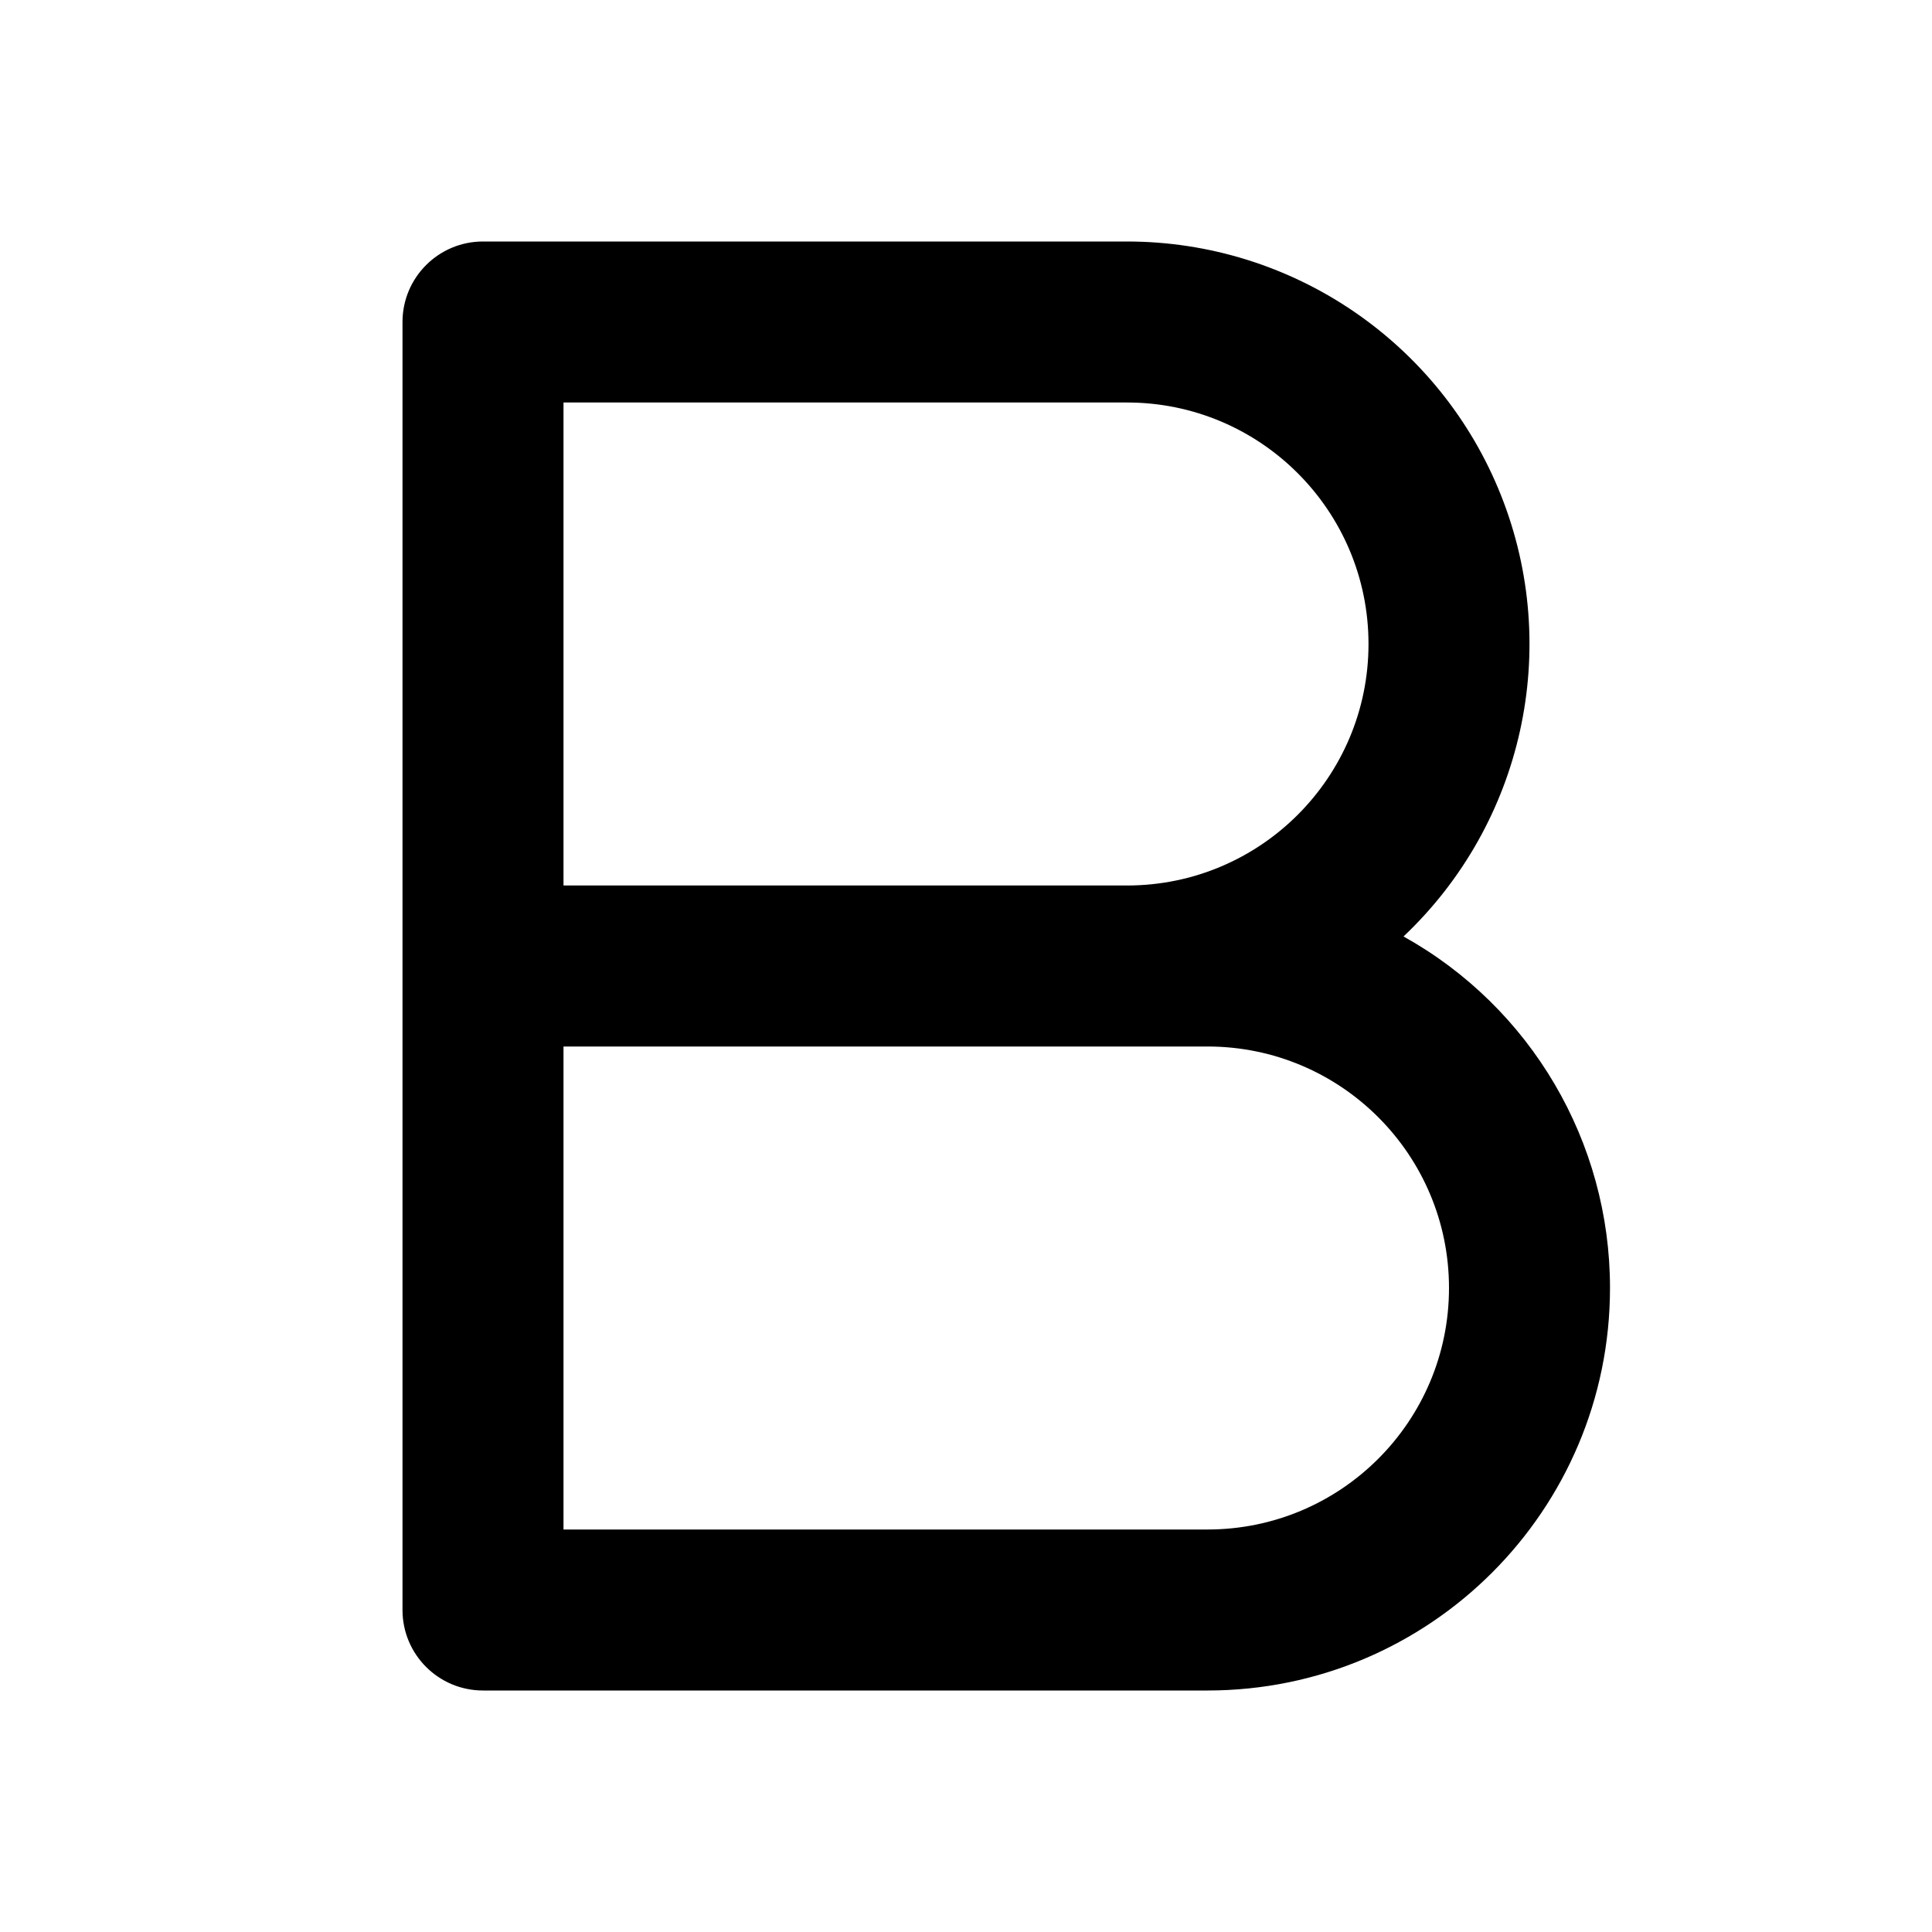
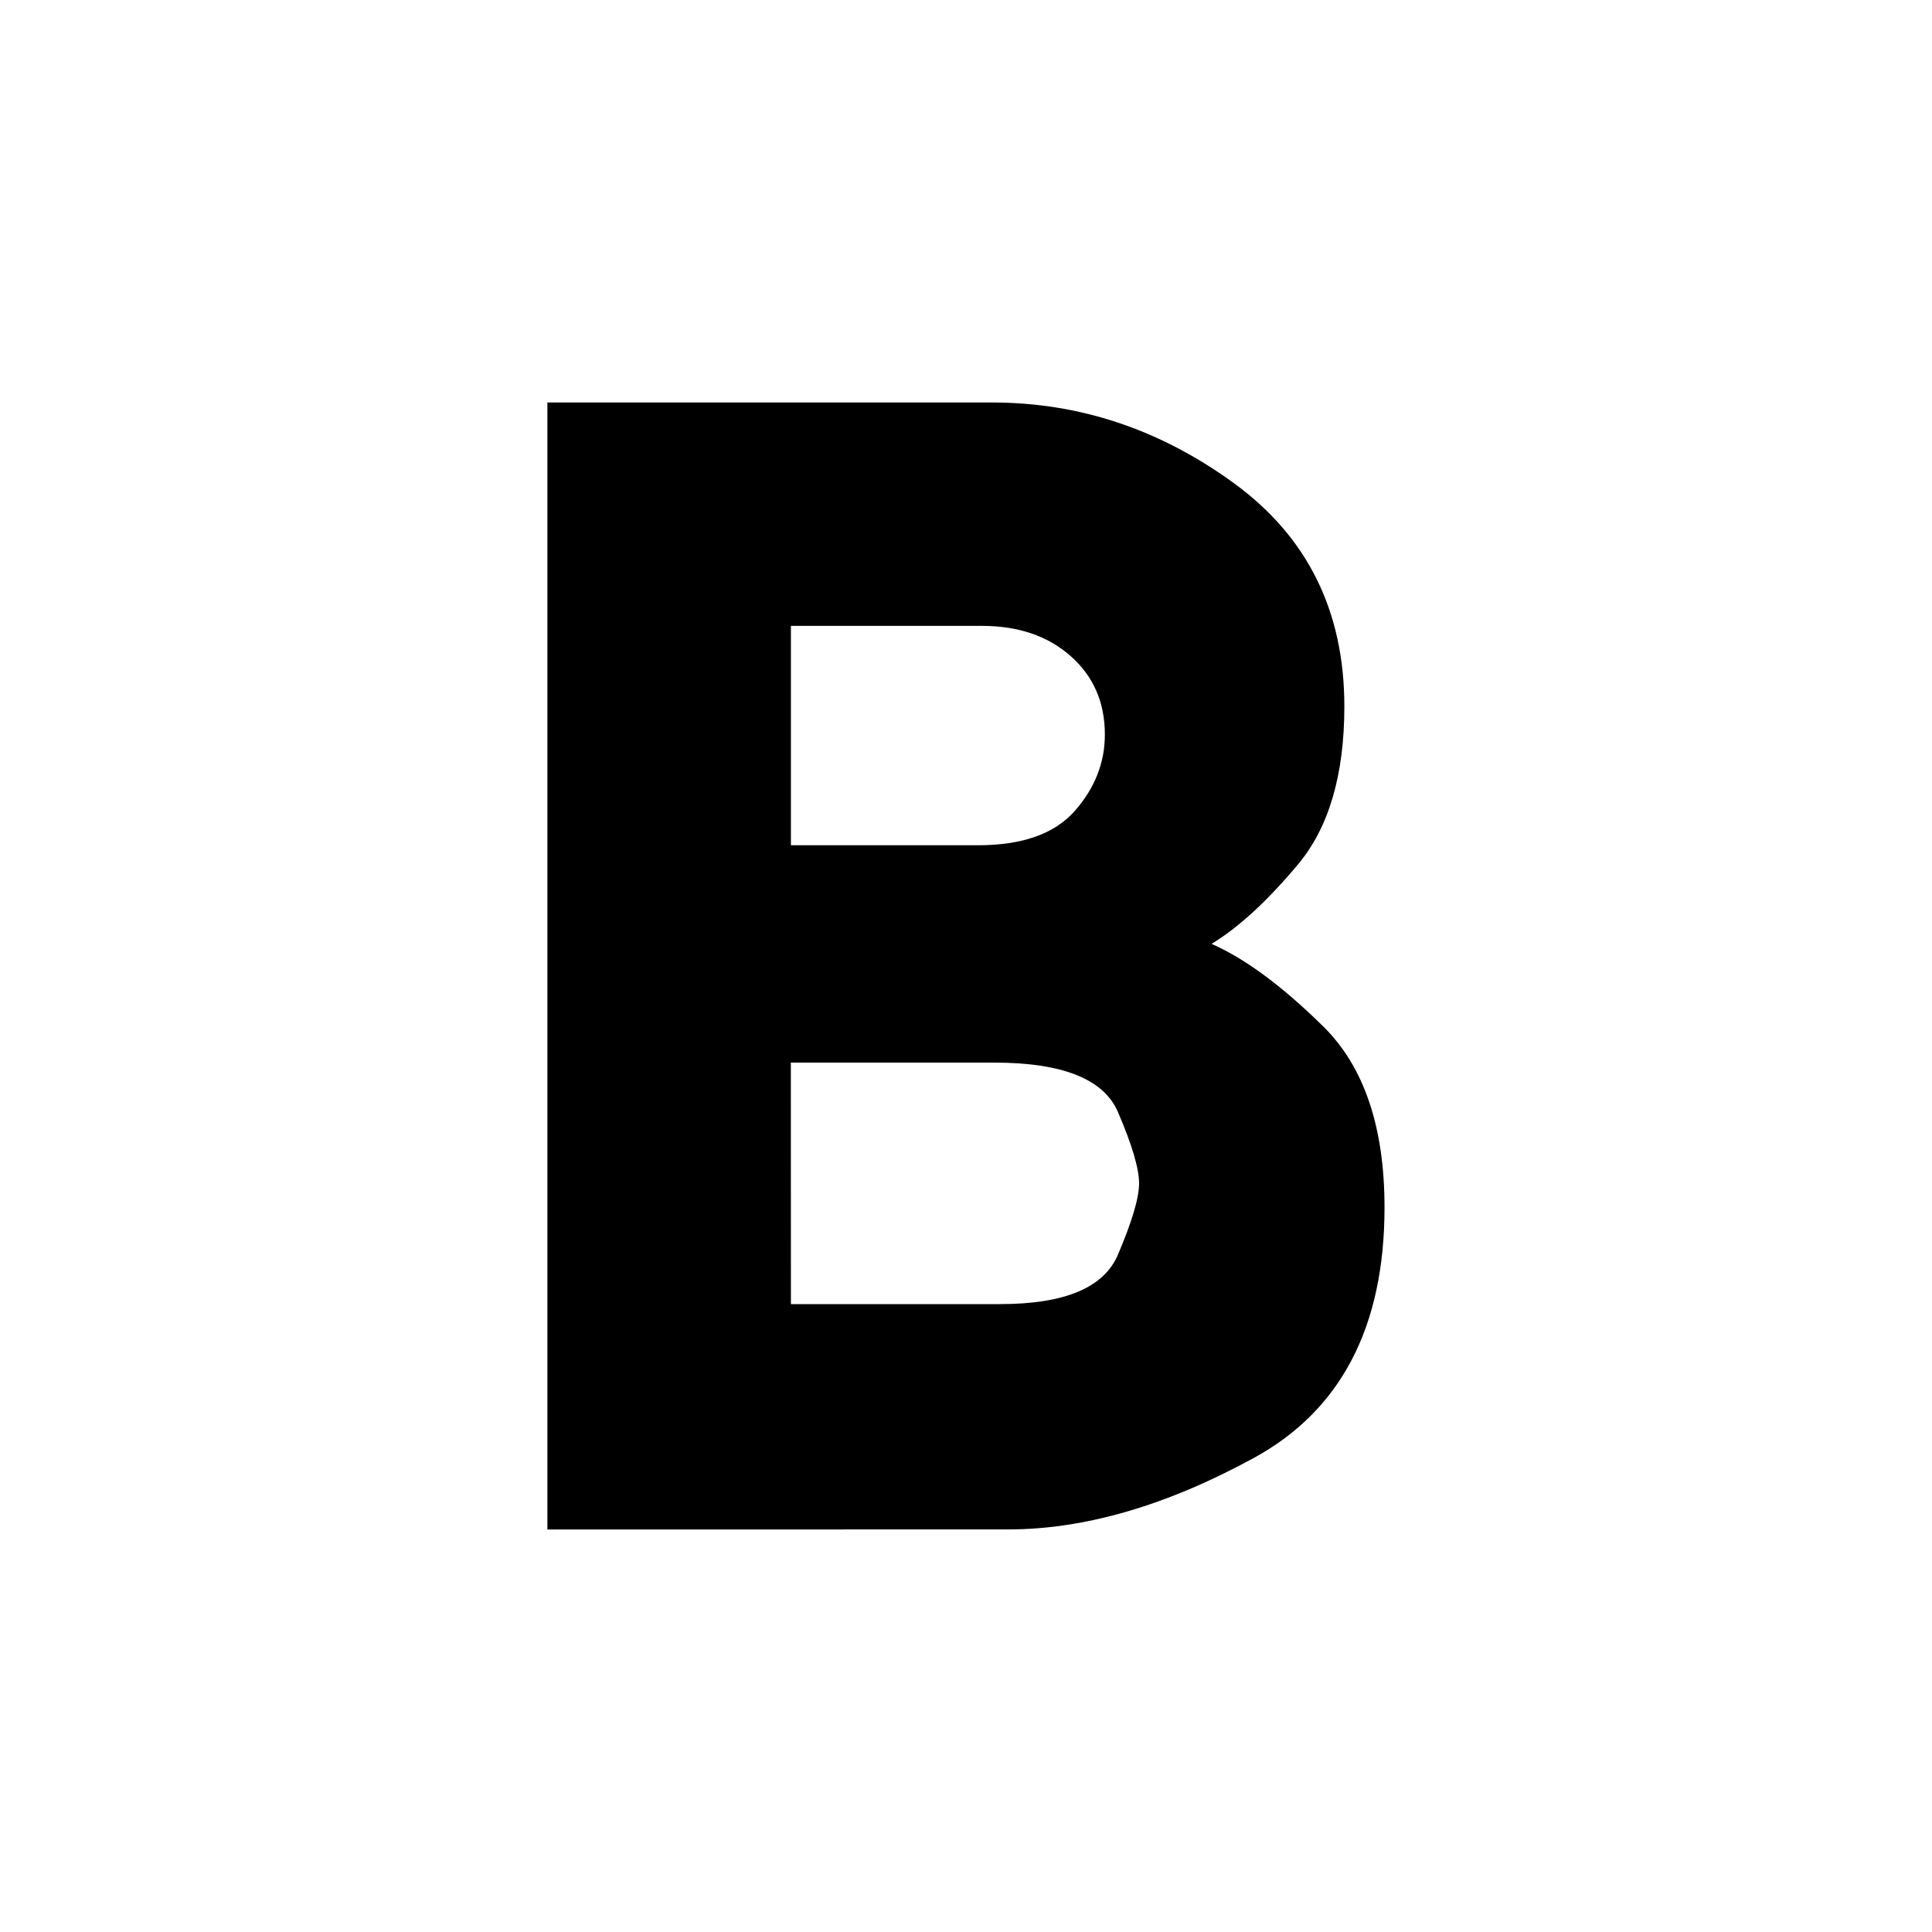
- <svg xmlns="http://www.w3.org/2000/svg" fill="none" height="24" viewBox="0 0 24 24" width="24">
-   <path clip-rule="evenodd" d="M5 4a1 1 0 0 1 1-1h8a5 5 0 0 1 3.435 8.633A4.994 4.994 0 0 1 20 16a5 5 0 0 1-5 5H6a1 1 0 0 1-1-1v-8zm2 7h7a3 3 0 0 0 0-6H7v3zm0 2v6h8a3 3 0 0 0 0-6z" fill="currentColor" fill-rule="evenodd" />
+ <svg xmlns="http://www.w3.org/2000/svg" viewBox="0 0 24 24">
+   <path d="m6.8 19v-14h5.525c1.083 0 2.083.333 3 1s1.375 1.592 1.375 2.775c0 .85-.192 1.504-.575 1.962s-.742.787-1.075.988c.417.183.879.525 1.387 1.025s.762 1.25.762 2.25c0 1.483-.542 2.521-1.625 3.112s-2.1.887-3.05.887zm3.025-2.8h2.6c.8 0 1.288-.204 1.462-.613s.263-.704.263-.887-.087-.479-.263-.887-.688-.613-1.538-.613h-2.525zm0-5.7h2.325c.55 0 .95-.142 1.2-.425.25-.283.375-.6.375-.95 0-.4-.142-.725-.425-.975s-.65-.375-1.1-.375h-2.375z" />
</svg>
